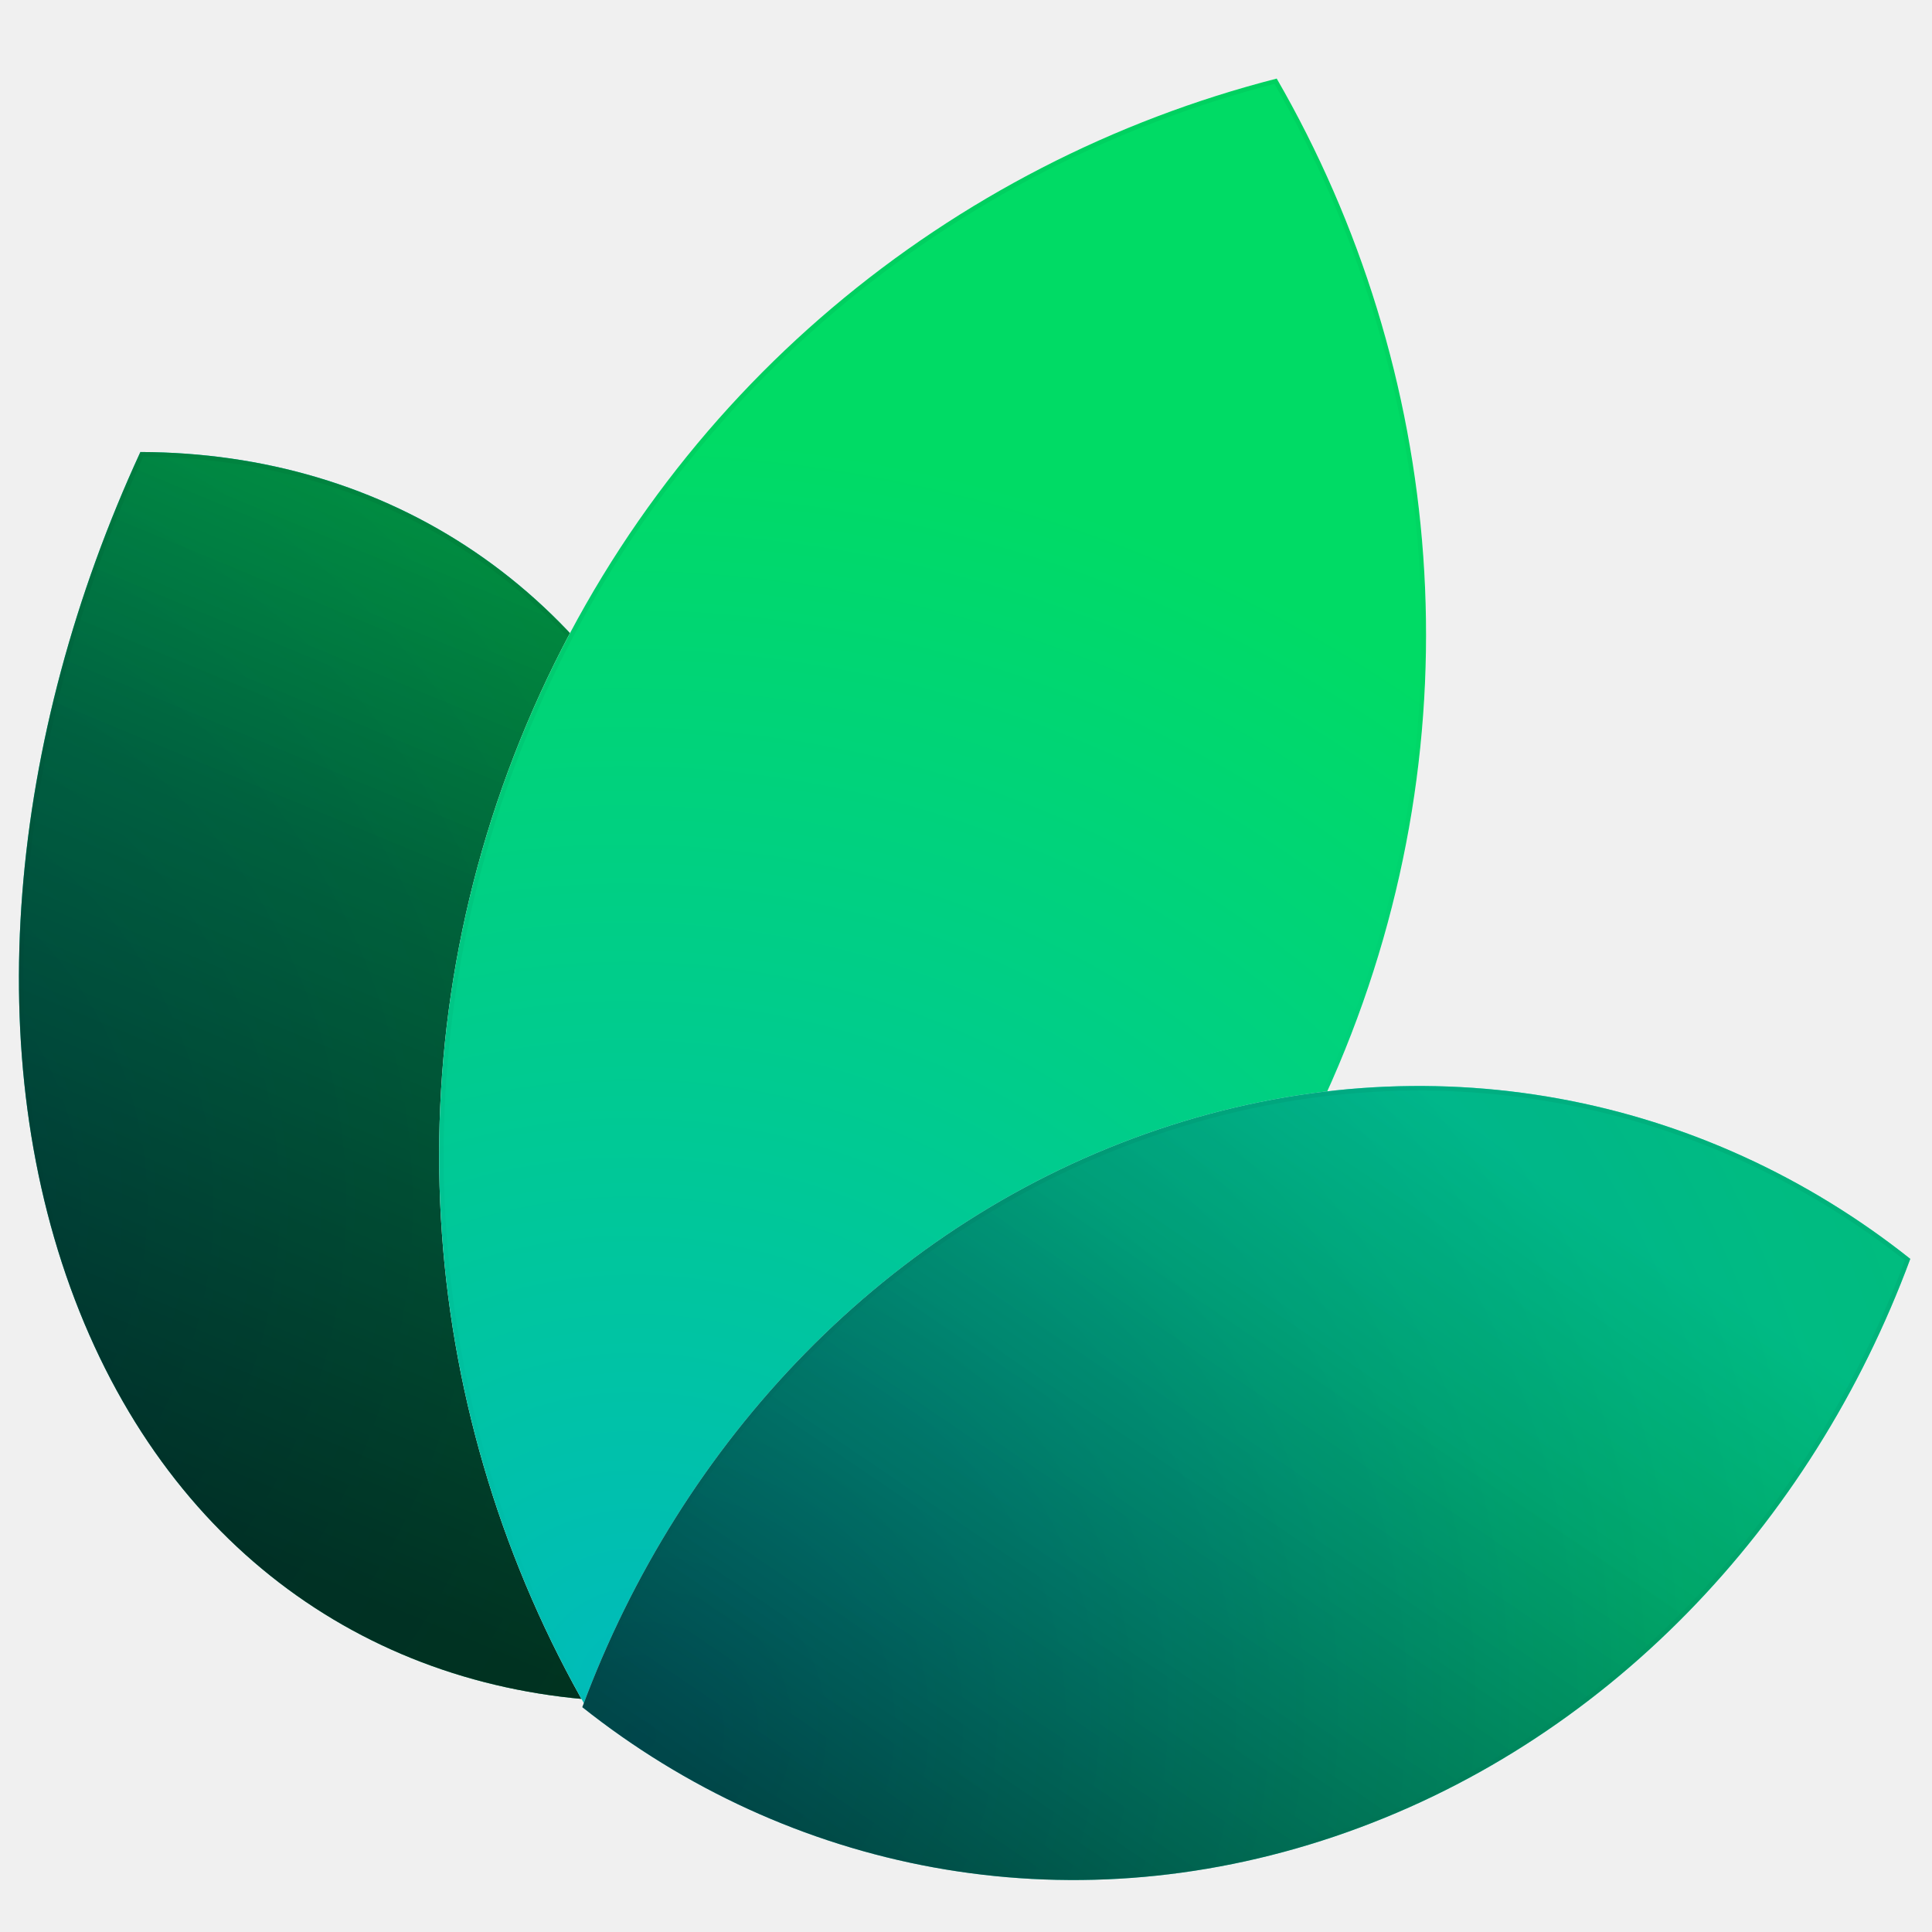
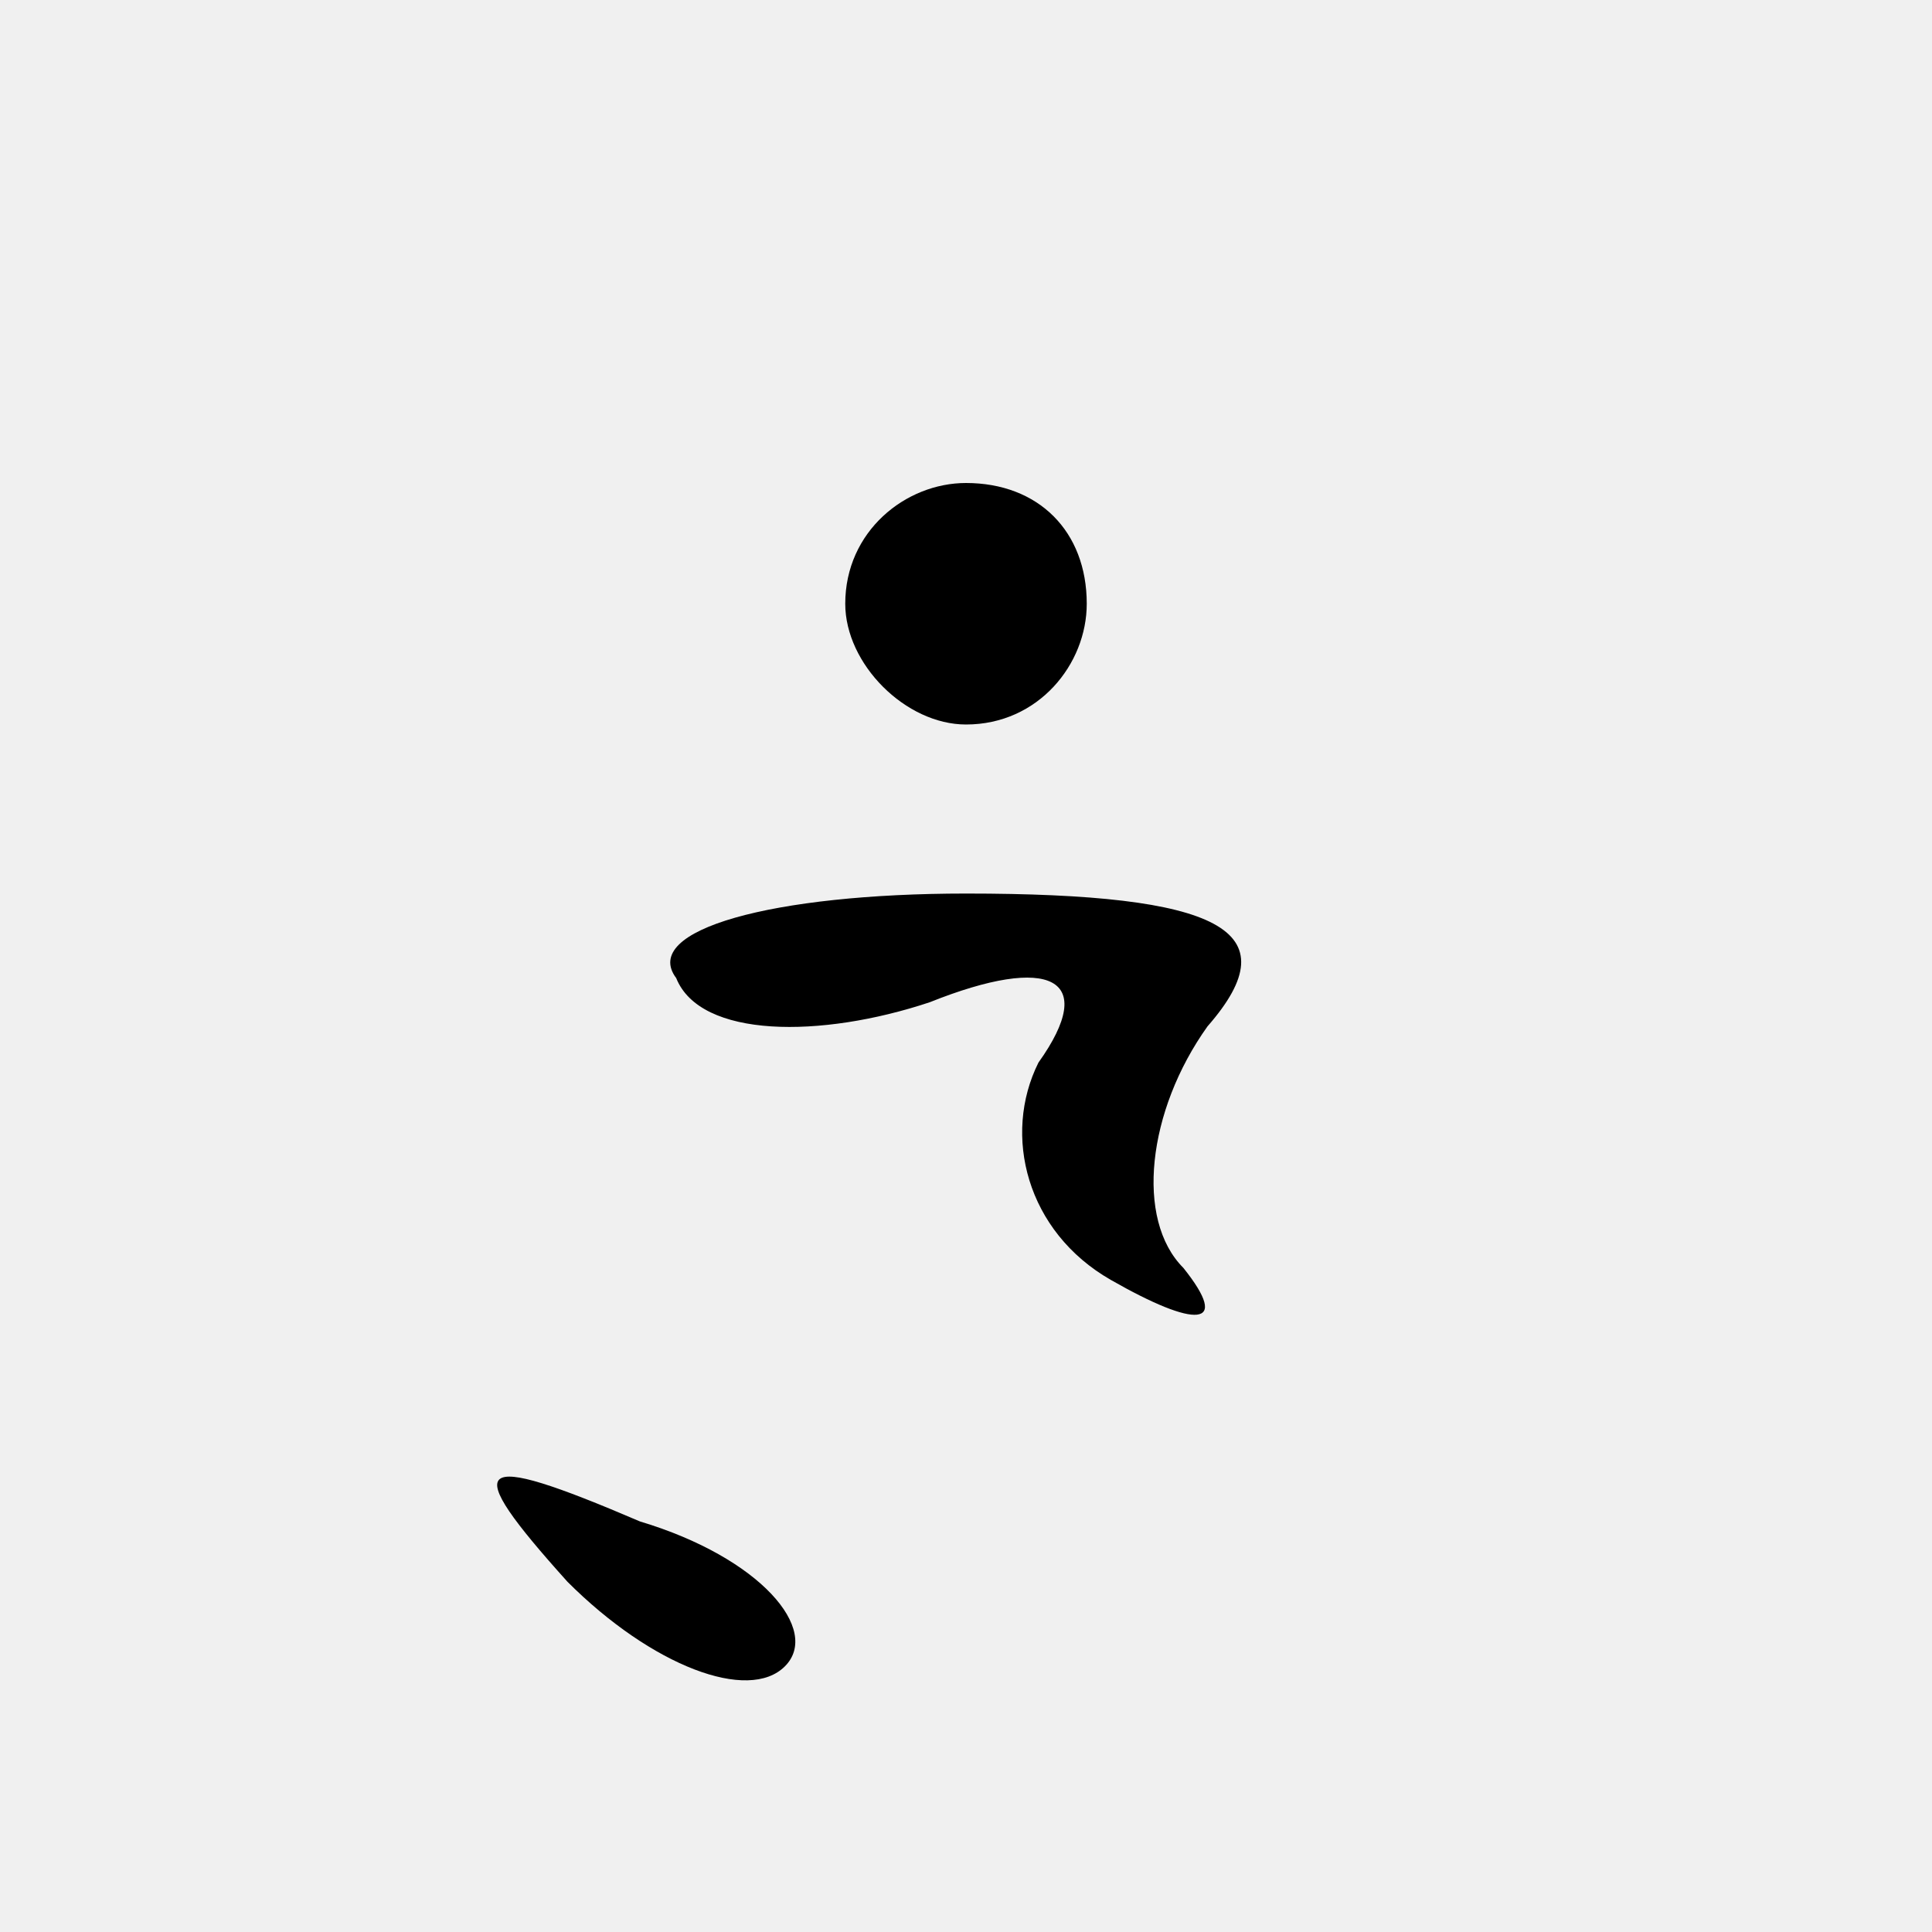
- <svg xmlns="http://www.w3.org/2000/svg" width="24" height="24" viewBox="0 0 24 24" fill="none">
-   <path d="M7.953 21.139C4.896 21.13 2.255 19.458 0.987 16.29C-0.28 13.121 0.109 9.163 1.744 5.615C4.801 5.624 7.442 7.296 8.71 10.465C9.977 13.633 9.588 17.591 7.953 21.139Z" fill="white" />
-   <path d="M7.953 21.139C4.896 21.13 2.255 19.458 0.987 16.29C-0.28 13.121 0.109 9.163 1.744 5.615C4.801 5.624 7.442 7.296 8.71 10.465C9.977 13.633 9.588 17.591 7.953 21.139Z" fill="url(#paint0_radial_101_2703)" />
-   <path d="M7.953 21.139C4.896 21.13 2.255 19.458 0.987 16.29C-0.28 13.121 0.109 9.163 1.744 5.615C4.801 5.624 7.442 7.296 8.71 10.465C9.977 13.633 9.588 17.591 7.953 21.139Z" fill="black" fill-opacity="0.5" style="mix-blend-mode:hard-light" />
-   <path d="M7.953 21.139C4.896 21.13 2.255 19.458 0.987 16.29C-0.28 13.121 0.109 9.163 1.744 5.615C4.801 5.624 7.442 7.296 8.71 10.465C9.977 13.633 9.588 17.591 7.953 21.139Z" fill="url(#paint1_linear_101_2703)" fill-opacity="0.5" style="mix-blend-mode:hard-light" />
-   <path d="M8.684 10.476C9.945 13.63 9.561 17.572 7.935 21.111C4.897 21.096 2.274 19.431 1.013 16.279C-0.248 13.124 0.136 9.182 1.762 5.643C4.8 5.659 7.423 7.324 8.684 10.476Z" stroke="url(#paint2_linear_101_2703)" stroke-opacity="0.05" stroke-width="0.056" />
-   <path d="M7.31 21.257C11.354 20.221 14.884 17.375 16.628 13.236C18.373 9.097 17.945 4.587 15.86 0.976C11.816 2.012 8.287 4.858 6.542 8.998C4.797 13.137 5.225 17.646 7.31 21.257Z" fill="white" />
-   <path d="M7.31 21.257C11.354 20.221 14.884 17.375 16.628 13.236C18.373 9.097 17.945 4.587 15.86 0.976C11.816 2.012 8.287 4.858 6.542 8.998C4.797 13.137 5.225 17.646 7.31 21.257Z" fill="url(#paint3_radial_101_2703)" />
-   <path d="M16.603 13.225C14.864 17.349 11.351 20.187 7.324 21.225C5.253 17.624 4.829 13.132 6.568 9.009C8.306 4.885 11.819 2.047 15.846 1.009C17.918 4.61 18.341 9.101 16.603 13.225Z" stroke="url(#paint4_linear_101_2703)" stroke-opacity="0.05" stroke-width="0.056" />
-   <path d="M7.234 21.207C9.789 23.237 13.21 23.951 16.577 22.814C19.944 21.677 22.506 18.945 23.73 15.638C21.175 13.608 17.754 12.894 14.387 14.031C11.02 15.168 8.458 17.901 7.234 21.207Z" fill="white" />
-   <path d="M7.234 21.207C9.789 23.237 13.21 23.951 16.577 22.814C19.944 21.677 22.506 18.945 23.73 15.638C21.175 13.608 17.754 12.894 14.387 14.031C11.02 15.168 8.458 17.901 7.234 21.207Z" fill="url(#paint5_radial_101_2703)" />
-   <path d="M7.234 21.207C9.789 23.237 13.21 23.951 16.577 22.814C19.944 21.677 22.506 18.945 23.73 15.638C21.175 13.608 17.754 12.894 14.387 14.031C11.02 15.168 8.458 17.901 7.234 21.207Z" fill="black" fill-opacity="0.2" style="mix-blend-mode:hard-light" />
-   <path d="M7.234 21.207C9.789 23.237 13.21 23.951 16.577 22.814C19.944 21.677 22.506 18.945 23.73 15.638C21.175 13.608 17.754 12.894 14.387 14.031C11.02 15.168 8.458 17.901 7.234 21.207Z" fill="url(#paint6_linear_101_2703)" fill-opacity="0.5" style="mix-blend-mode:hard-light" />
-   <path d="M16.568 22.787C13.218 23.918 9.814 23.212 7.267 21.198C8.492 17.907 11.044 15.189 14.396 14.058C17.747 12.927 21.15 13.633 23.697 15.648C22.472 18.938 19.92 21.656 16.568 22.787Z" stroke="url(#paint7_linear_101_2703)" stroke-opacity="0.05" stroke-width="0.056" />
-   <defs>
-     <radialGradient id="paint0_radial_101_2703" cx="0" cy="0" r="1" gradientUnits="userSpaceOnUse" gradientTransform="translate(-3.00503 15.023) rotate(-10.029) scale(17.9572 17.784)">
-       <stop stop-color="#00B0BB" />
-       <stop offset="1" stop-color="#00DB65" />
-     </radialGradient>
-     <linearGradient id="paint1_linear_101_2703" x1="7.39" y1="4.813" x2="1.63" y2="18.689" gradientUnits="userSpaceOnUse">
-       <stop stop-color="#18E299" />
-       <stop offset="1" />
-     </linearGradient>
-     <linearGradient id="paint2_linear_101_2703" x1="7.948" y1="8.016" x2="1.761" y2="18.746" gradientUnits="userSpaceOnUse">
-       <stop />
-       <stop offset="1" stop-opacity="0" />
-     </linearGradient>
-     <radialGradient id="paint3_radial_101_2703" cx="0" cy="0" r="1" gradientUnits="userSpaceOnUse" gradientTransform="translate(8.11404 20.8822) rotate(-75.7542) scale(21.6246 23.7772)">
-       <stop stop-color="#00BBBB" />
-       <stop offset="0.713" stop-color="#00DB65" />
-     </radialGradient>
-     <linearGradient id="paint4_linear_101_2703" x1="7.602" y1="5.871" x2="15.556" y2="16.372" gradientUnits="userSpaceOnUse">
-       <stop />
-       <stop offset="1" stop-opacity="0" />
-     </linearGradient>
-     <radialGradient id="paint5_radial_101_2703" cx="0" cy="0" r="1" gradientUnits="userSpaceOnUse" gradientTransform="translate(7.84537 21.5181) rotate(-20.3525) scale(18.5603 17.32)">
-       <stop stop-color="#00B0BB" />
-       <stop offset="1" stop-color="#00DB65" />
-     </radialGradient>
-     <linearGradient id="paint6_linear_101_2703" x1="16.808" y1="13.007" x2="10.041" y2="22.994" gradientUnits="userSpaceOnUse">
-       <stop stop-color="#00B1BC" />
-       <stop offset="1" />
-     </linearGradient>
-     <linearGradient id="paint7_linear_101_2703" x1="16.808" y1="13.007" x2="14.169" y2="23.841" gradientUnits="userSpaceOnUse">
-       <stop />
-       <stop offset="1" stop-opacity="0" />
-     </linearGradient>
-   </defs>
+ <svg xmlns="http://www.w3.org/2000/svg" version="1.0" width="16pt" height="16pt" viewBox="0 0 16 16" preserveAspectRatio="xMidYMid meet">
+   <g transform="translate(0,16) scale(0.1,-0.1)" fill="#000000" stroke="none">
+     <path d="M70 110 c0 -5 5 -10 10 -10 6 0 10 5 10 10 0 6 -4 10 -10 10 -5 0 -10 -4 -10 -10z" />
+     <path d="M56 79 c2 -5 12 -5 21 -2 10 4 14 2 9 -5 -3 -6 -1 -14 6 -18 7 -4 10 -4 6 1 -4 4 -3 13 2 20 7 8 1 11 -20 11 -16 0 -27 -3 -24 -7z" />
+     <path d="M47 29 c7 -7 15 -10 18 -7 3 3 -2 9 -12 12 -14 6 -15 5 -6 -5z" />
+   </g>
</svg>
